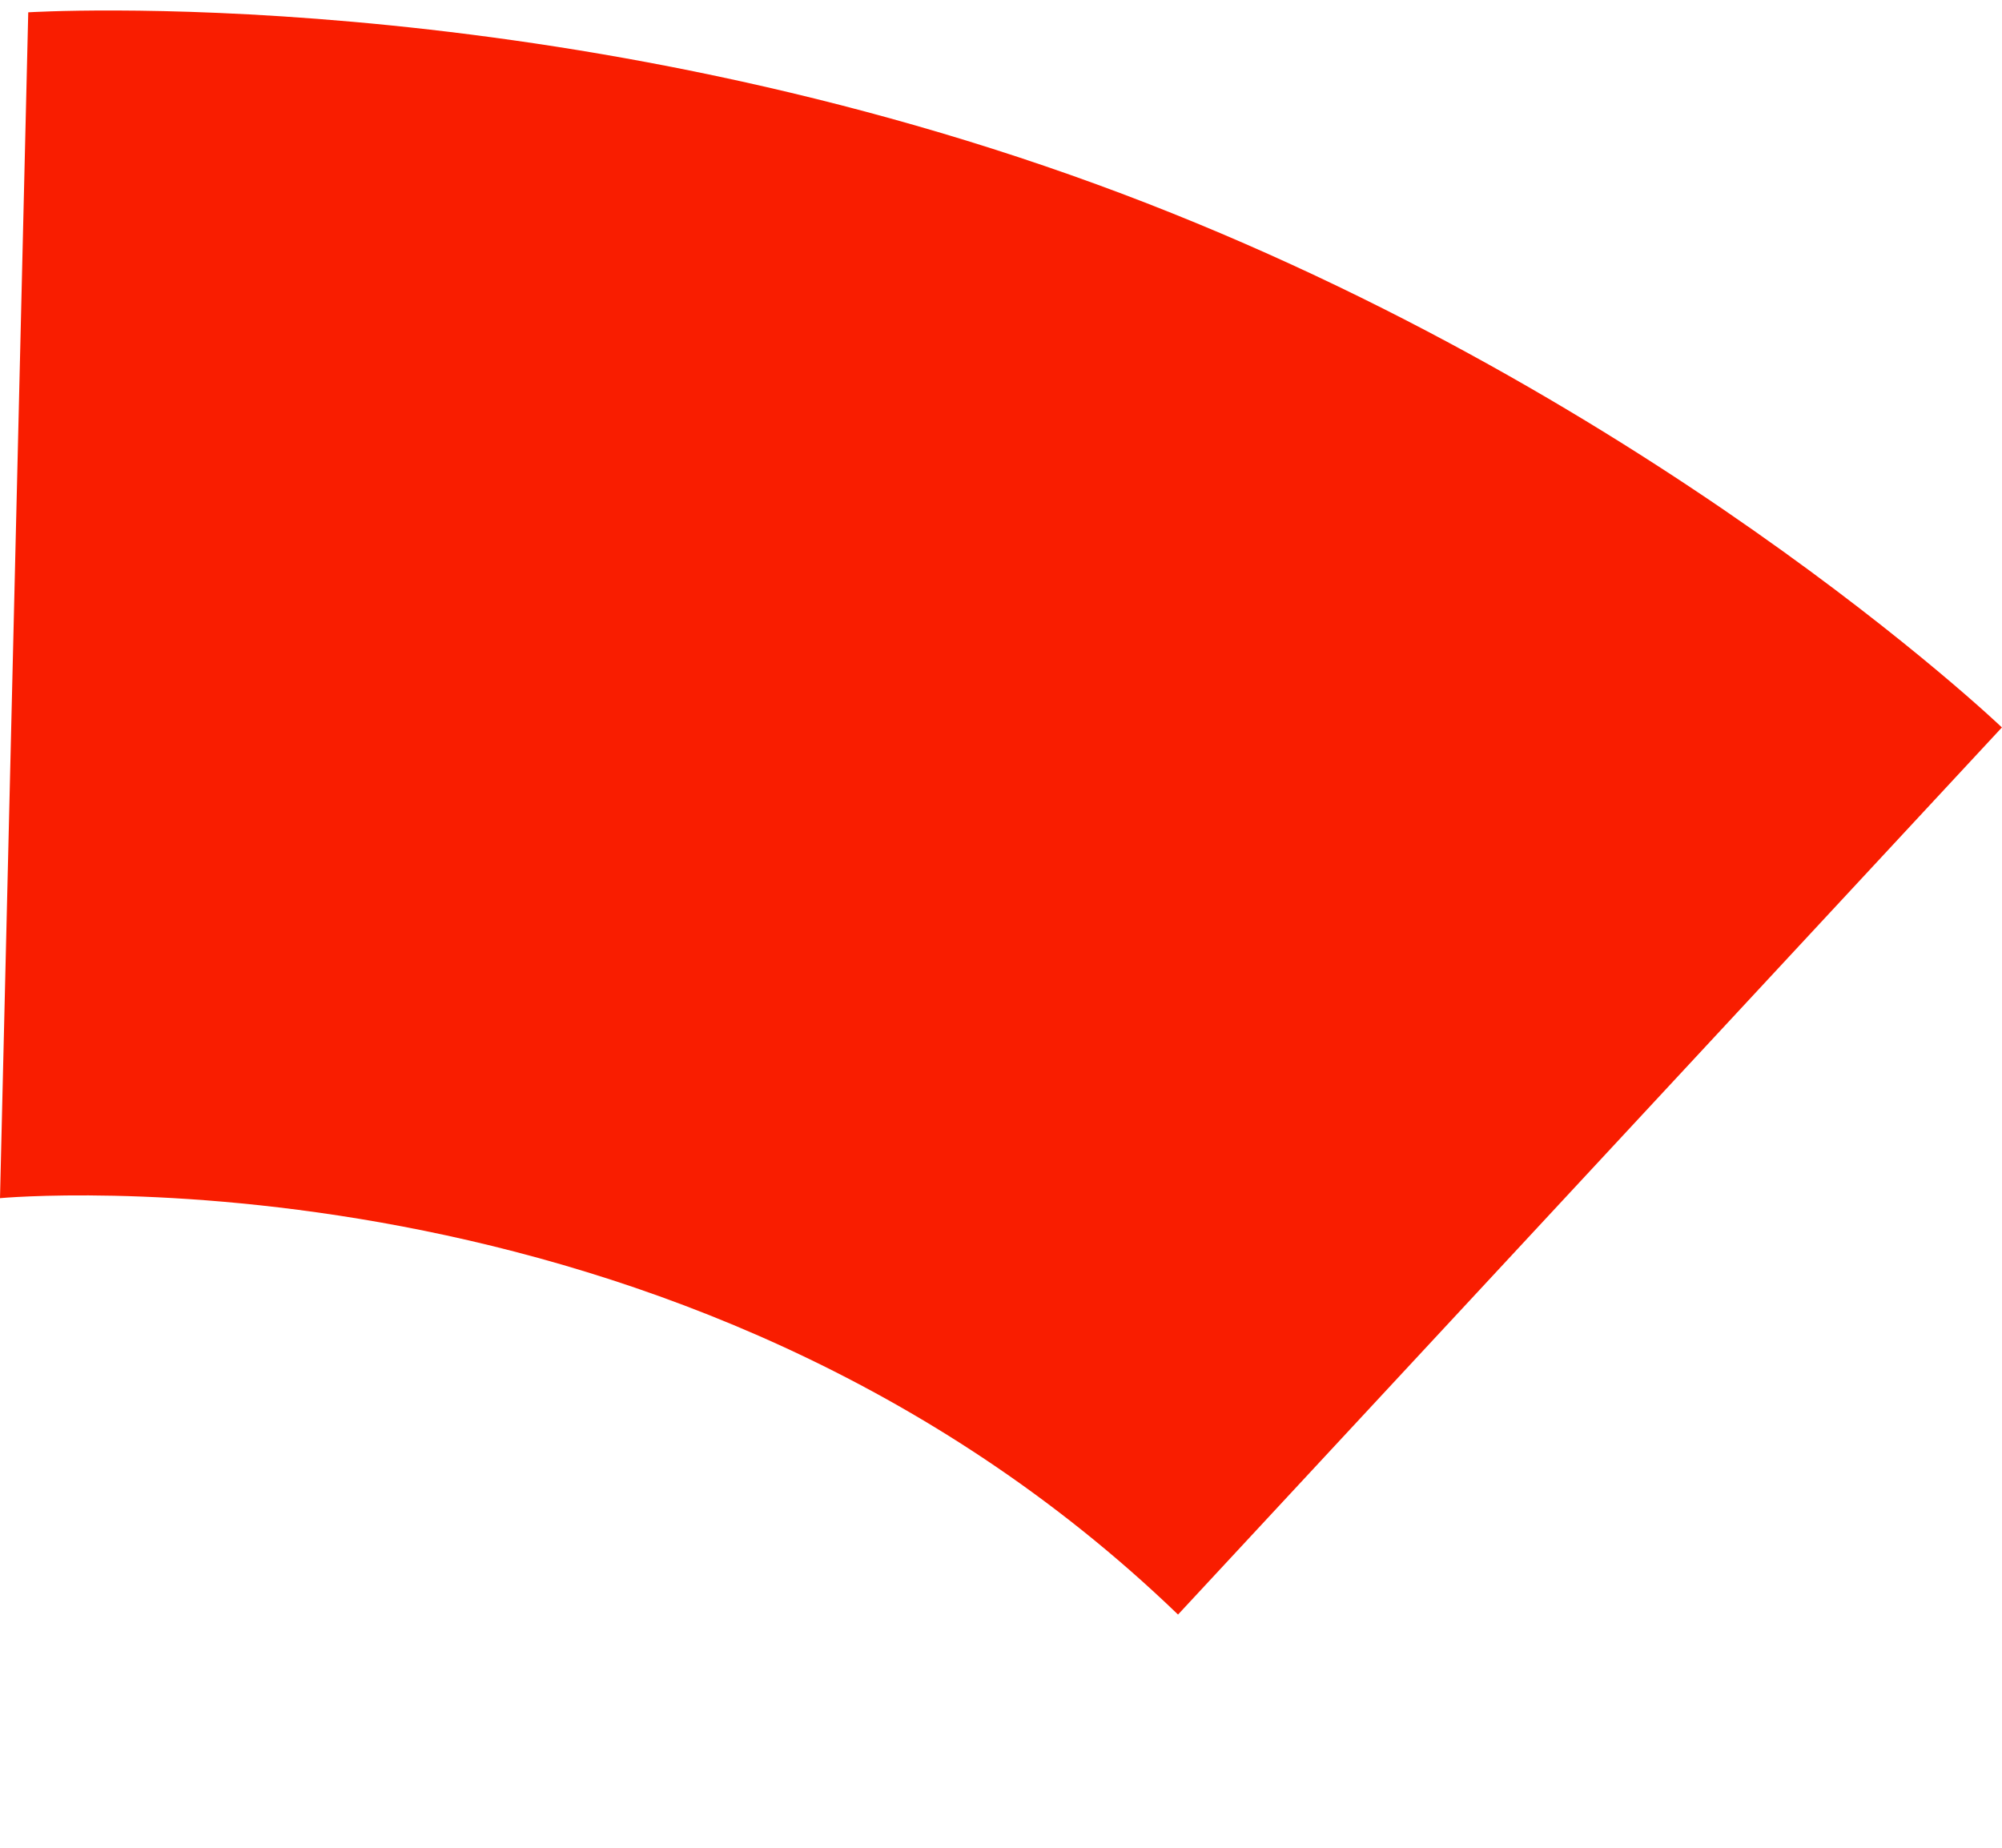
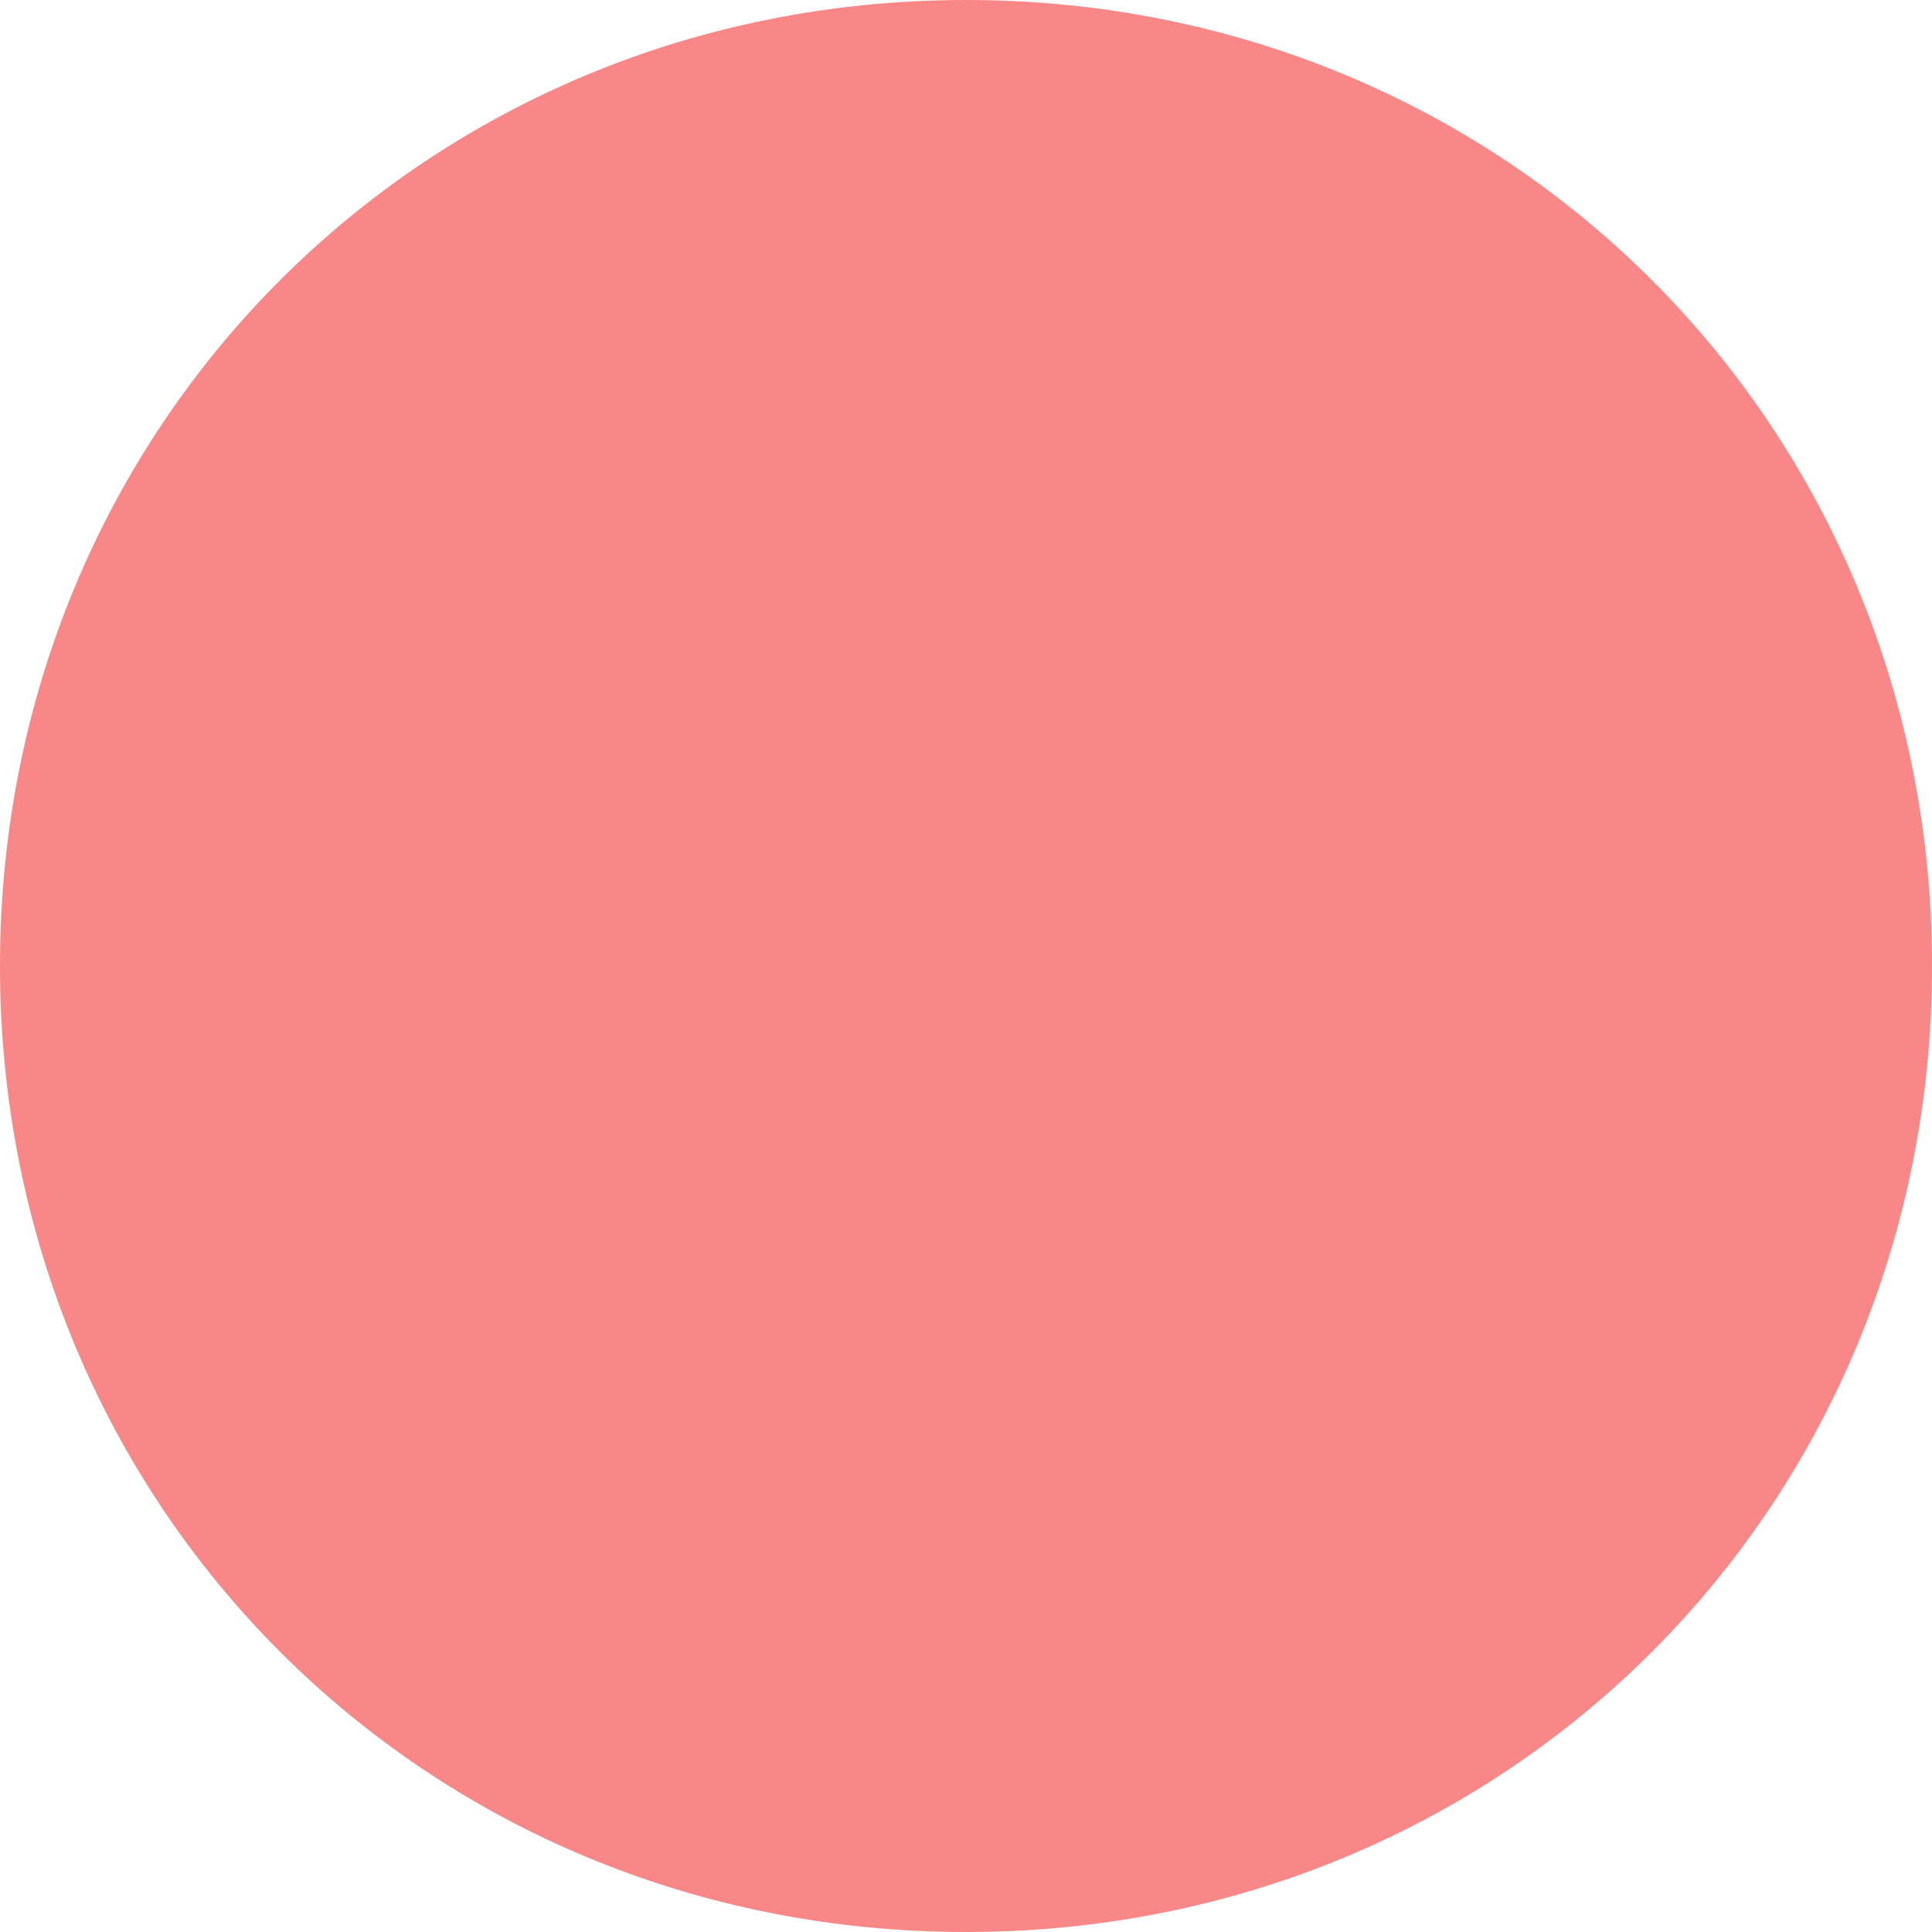
- <svg xmlns="http://www.w3.org/2000/svg" version="1.1" width="91px" height="84px">
-   <g transform="matrix(1 0 0 1 -369 -479 )">
-     <path d="M 90.996 33.07  C 90.996 33.07  74.633 17.428  49.844 8.379  C 24.438 -0.896  1.284 0.56  1.284 0.56  L 0 54.469  C 0 54.469  30.914 51.588  53.547 73.399  C 76.181 95.21  53.547 73.399  53.547 73.399  L 90.996 33.07  Z " fill-rule="nonzero" fill="#f91d00" stroke="none" transform="matrix(1 0 0 1 369 479 )" />
+ <svg xmlns="http://www.w3.org/2000/svg" version="1.1" width="20px" height="20px">
+   <g transform="matrix(1 0 0 1 -1017 -805 )">
+     <path d="M 1027 805  C 1032.6 805  1037 809.4  1037 815  C 1037 820.6  1032.6 825  1027 825  C 1021.4 825  1017 820.6  1017 815  C 1017 809.4  1021.4 805  1027 805  Z " fill-rule="nonzero" fill="#f98787" stroke="none" />
  </g>
</svg>
